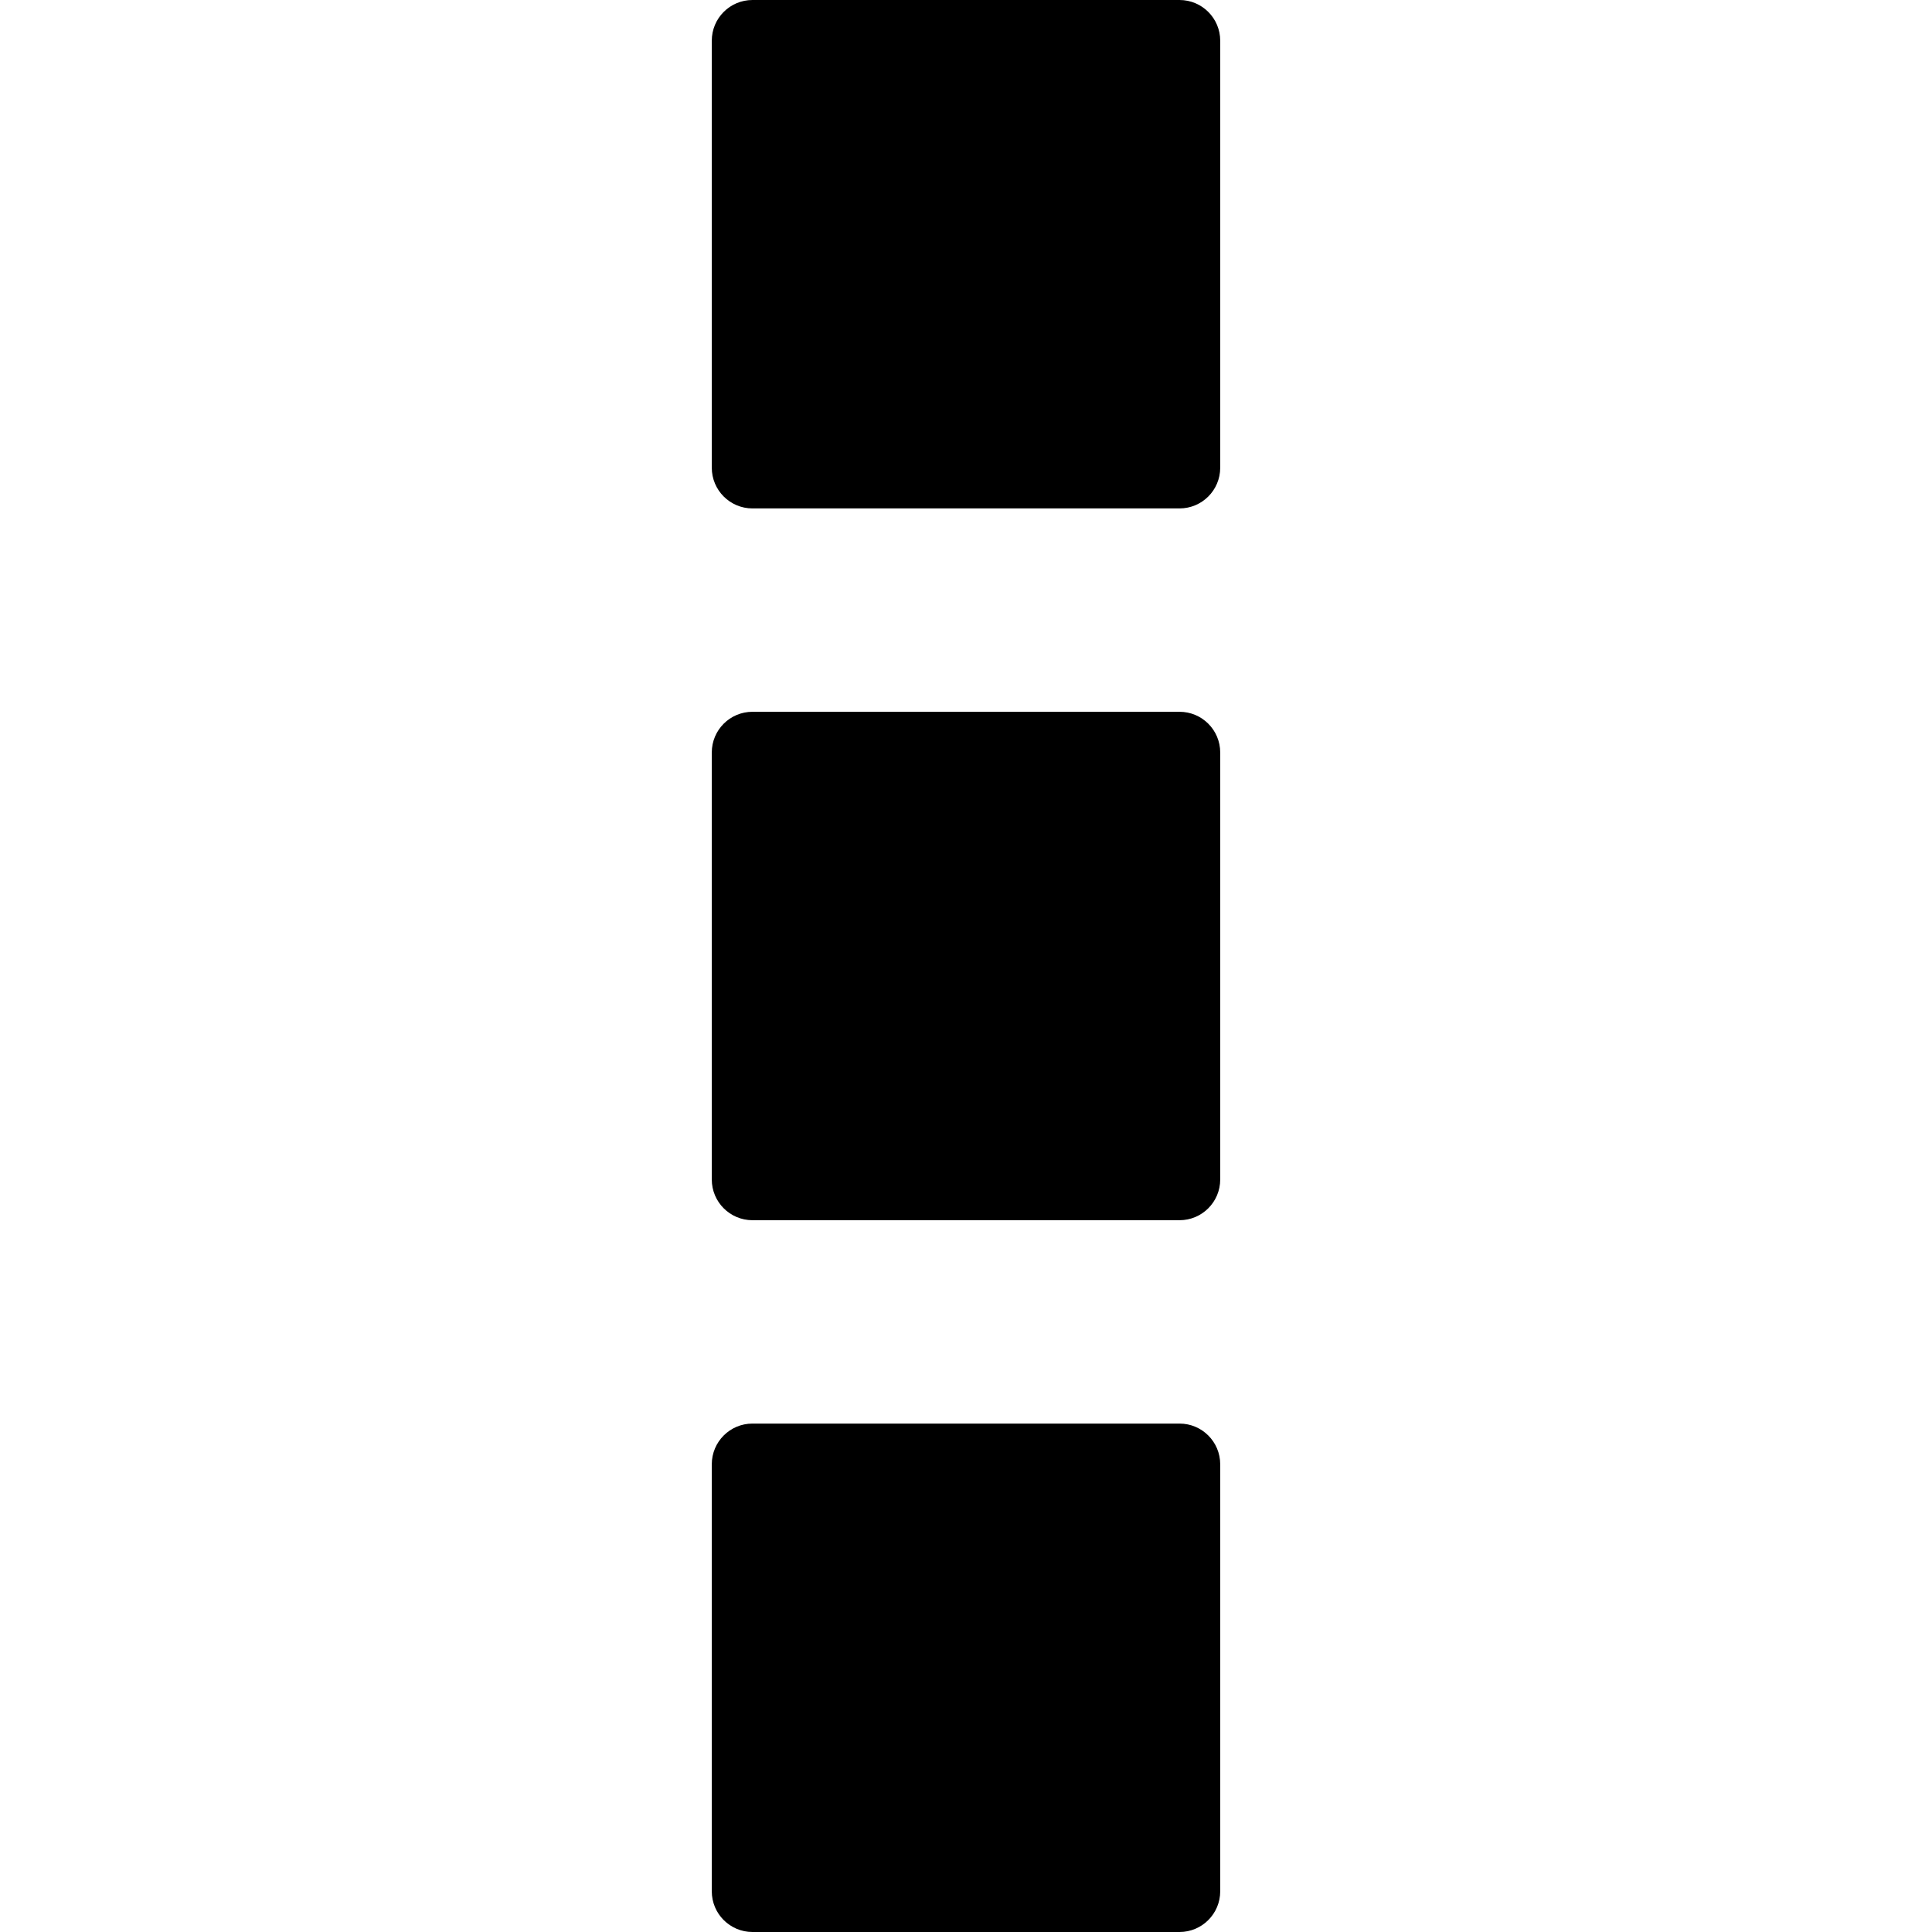
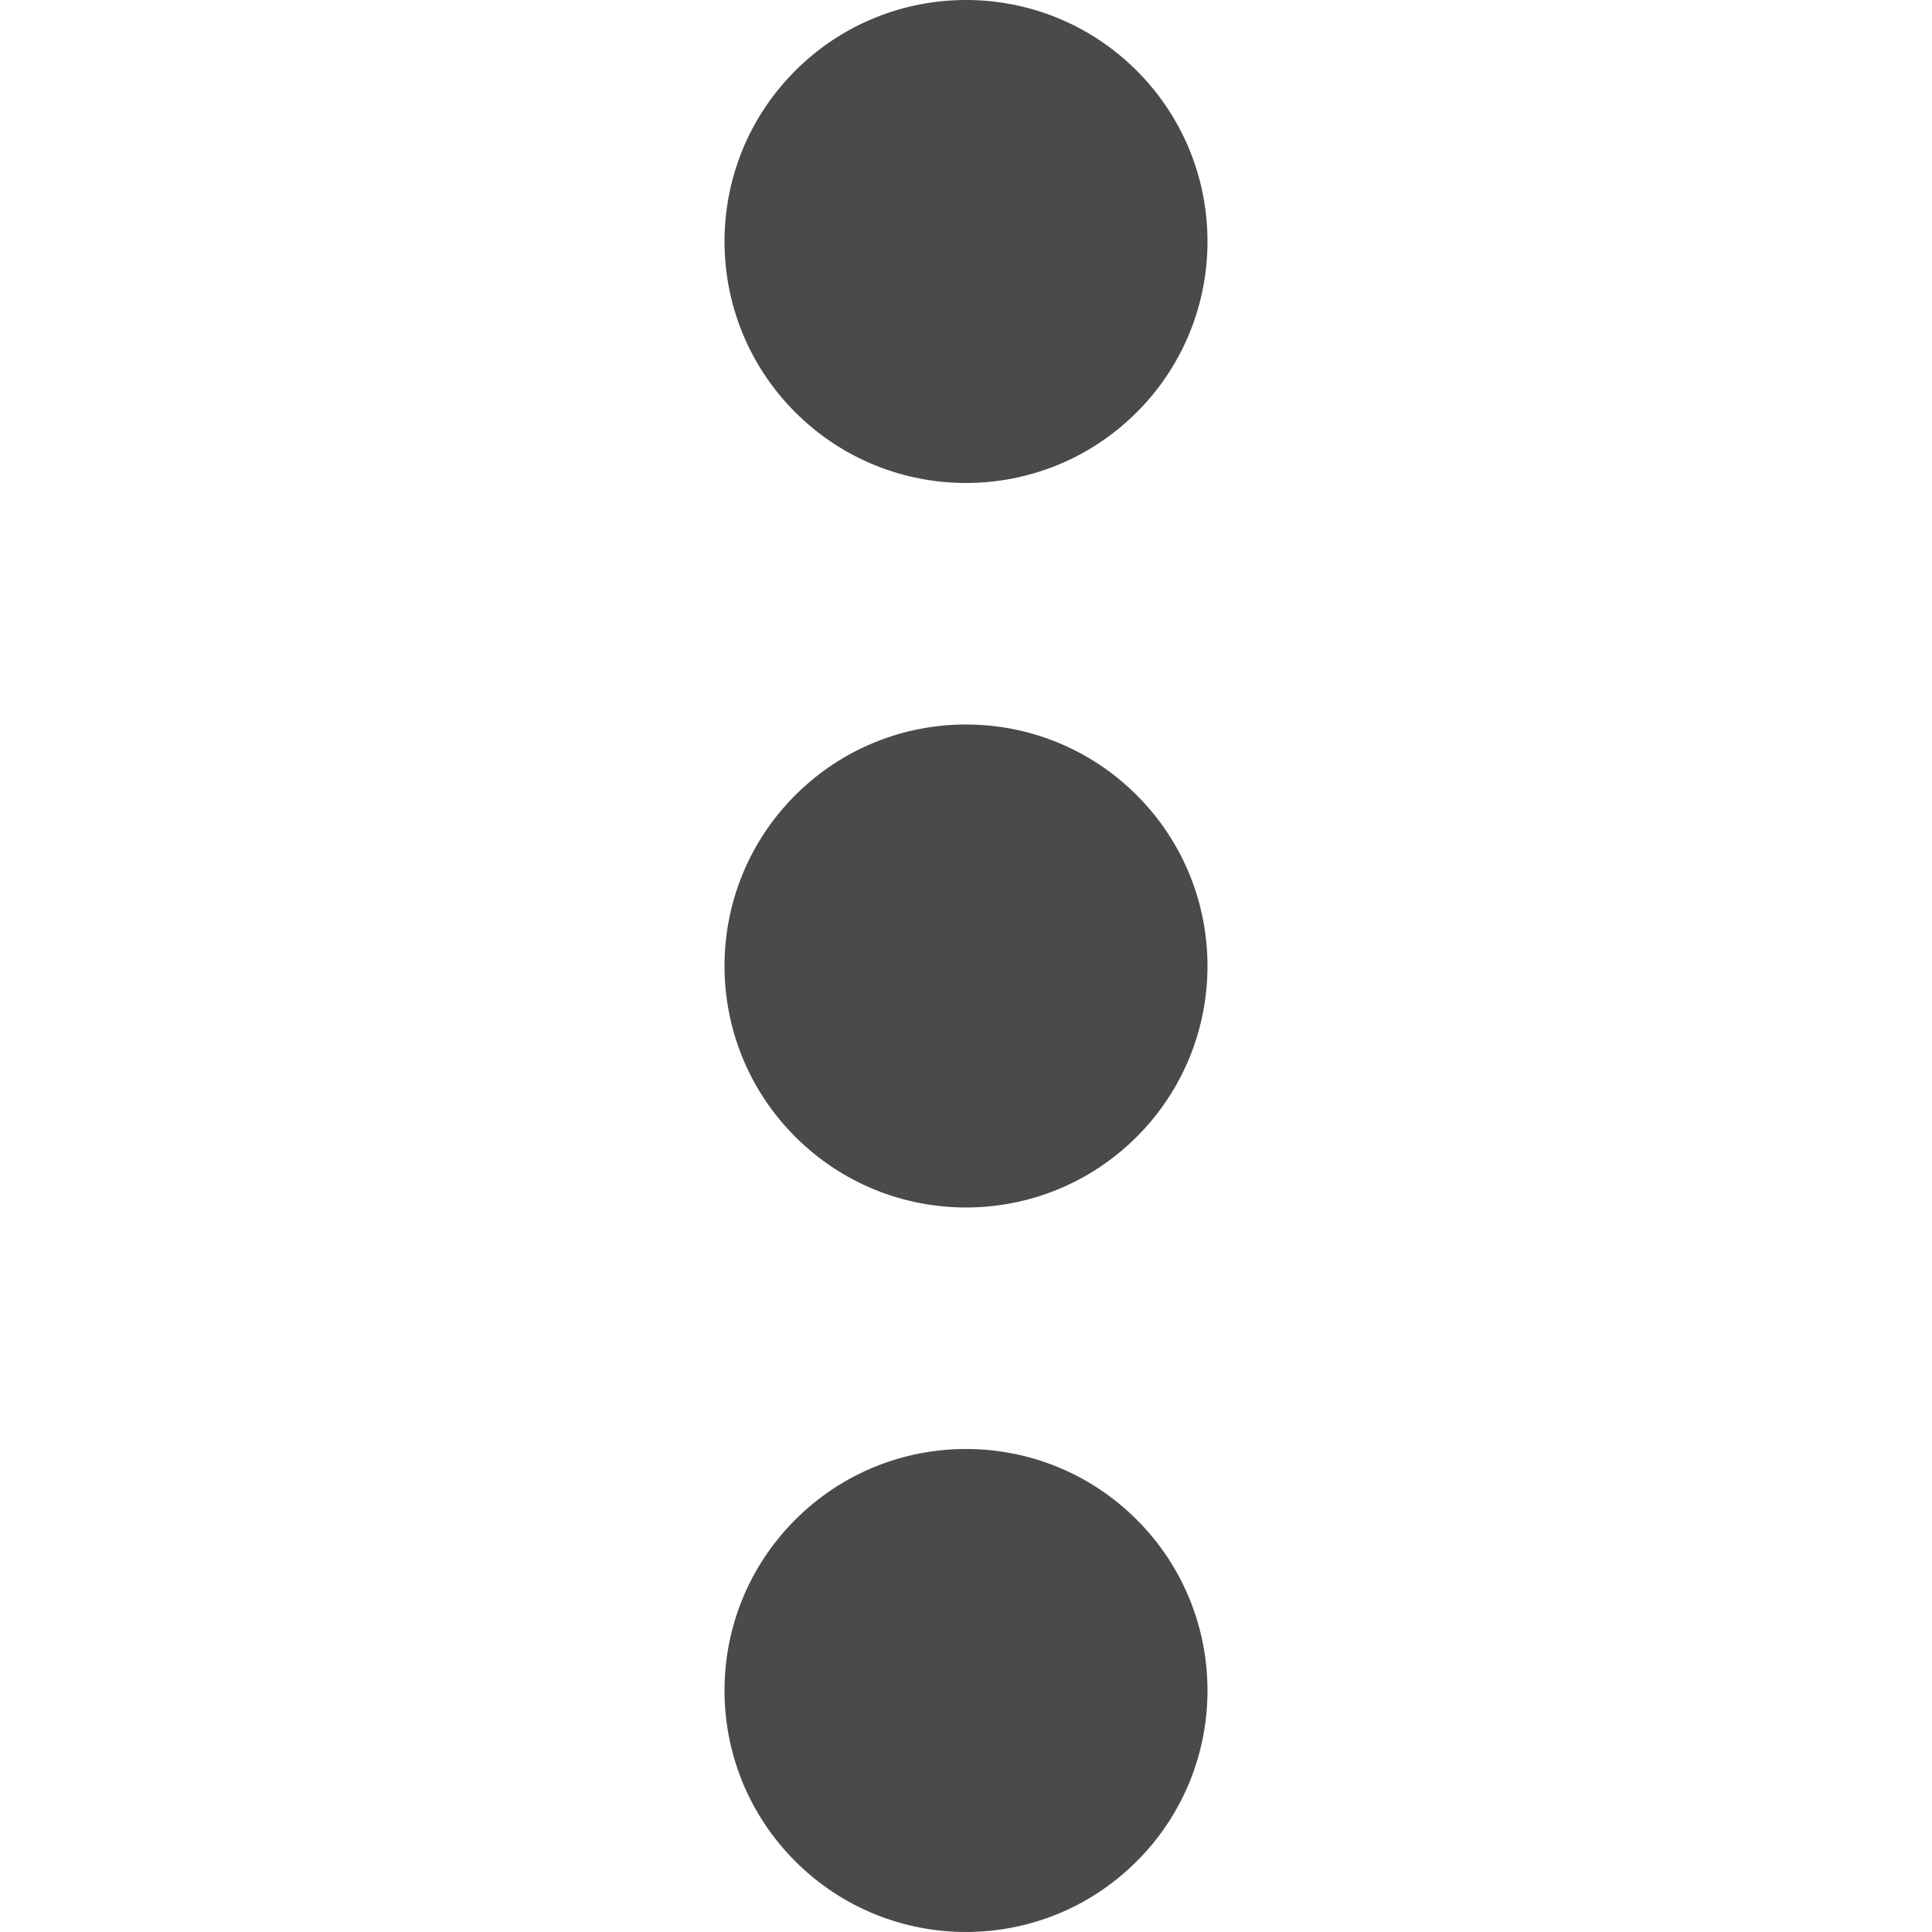
- <svg xmlns="http://www.w3.org/2000/svg" version="1.1" width="512" height="512" x="0" y="0" viewBox="0 0 95 95" style="enable-background:new 0 0 512 512" xml:space="preserve" class="" id="svg46">
-   <defs id="defs50" />
-   <g transform="matrix(6.123233995736766e-17,-1,1,6.123233995736766e-17,0,95)" id="g44">
-     <g id="g10">
-       <g id="g8">
-         <path d="M23,35H2c-1.104,0-2,0.896-2,2v21c0,1.104,0.896,2,2,2h21c1.104,0,2-0.896,2-2V37C25,35.896,24.105,35,23,35z" fill="#000000" data-original="#000000" style="" class="" id="path2" />
-         <path d="M58,35H37c-1.104,0-2,0.896-2,2v21c0,1.104,0.896,2,2,2h21c1.104,0,2-0.896,2-2V37C60,35.896,59.105,35,58,35z" fill="#000000" data-original="#000000" style="" class="" id="path4" />
-         <path d="M93,35H72c-1.104,0-2,0.896-2,2v21c0,1.104,0.896,2,2,2h21c1.104,0,2-0.896,2-2V37C95,35.896,94.105,35,93,35z" fill="#000000" data-original="#000000" style="" class="" id="path6" />
-       </g>
-     </g>
-     <g id="g12">
- </g>
-     <g id="g14">
- </g>
-     <g id="g16">
- </g>
-     <g id="g18">
- </g>
-     <g id="g20">
- </g>
-     <g id="g22">
- </g>
-     <g id="g24">
- </g>
-     <g id="g26">
- </g>
-     <g id="g28">
- </g>
-     <g id="g30">
- </g>
-     <g id="g32">
- </g>
-     <g id="g34">
- </g>
-     <g id="g36">
- </g>
-     <g id="g38">
- </g>
-     <g id="g40">
- </g>
+ <svg xmlns="http://www.w3.org/2000/svg" version="1.1" width="512" height="512" x="0" y="0" viewBox="0 0 515.555 515.555" style="enable-background:new 0 0 512 512" xml:space="preserve" class="" id="svg12">
+   <defs id="defs16" />
+   <g transform="matrix(6.123233995736766e-17,-1,1,6.123233995736766e-17,0.001953125,515.5527)" id="g10">
+     <path d="m496.679 212.208c25.167 25.167 25.167 65.971 0 91.138s-65.971 25.167-91.138 0-25.167-65.971 0-91.138 65.971-25.167 91.138 0" fill="#4A4A4A" data-original="#4A4A4A" style="" class="" id="path2" />
+     <path d="m303.347 212.208c25.167 25.167 25.167 65.971 0 91.138s-65.971 25.167-91.138 0-25.167-65.971 0-91.138 65.971-25.167 91.138 0" fill="#4A4A4A" data-original="#000000" style="" class="" id="path4" />
+     <path d="m110.014 212.208c25.167 25.167 25.167 65.971 0 91.138s-65.971 25.167-91.138 0-25.167-65.971 0-91.138 65.971-25.167 91.138 0" fill="#4A4A4A" data-original="#000000" style="" class="" id="path6" />
  </g>
</svg>
